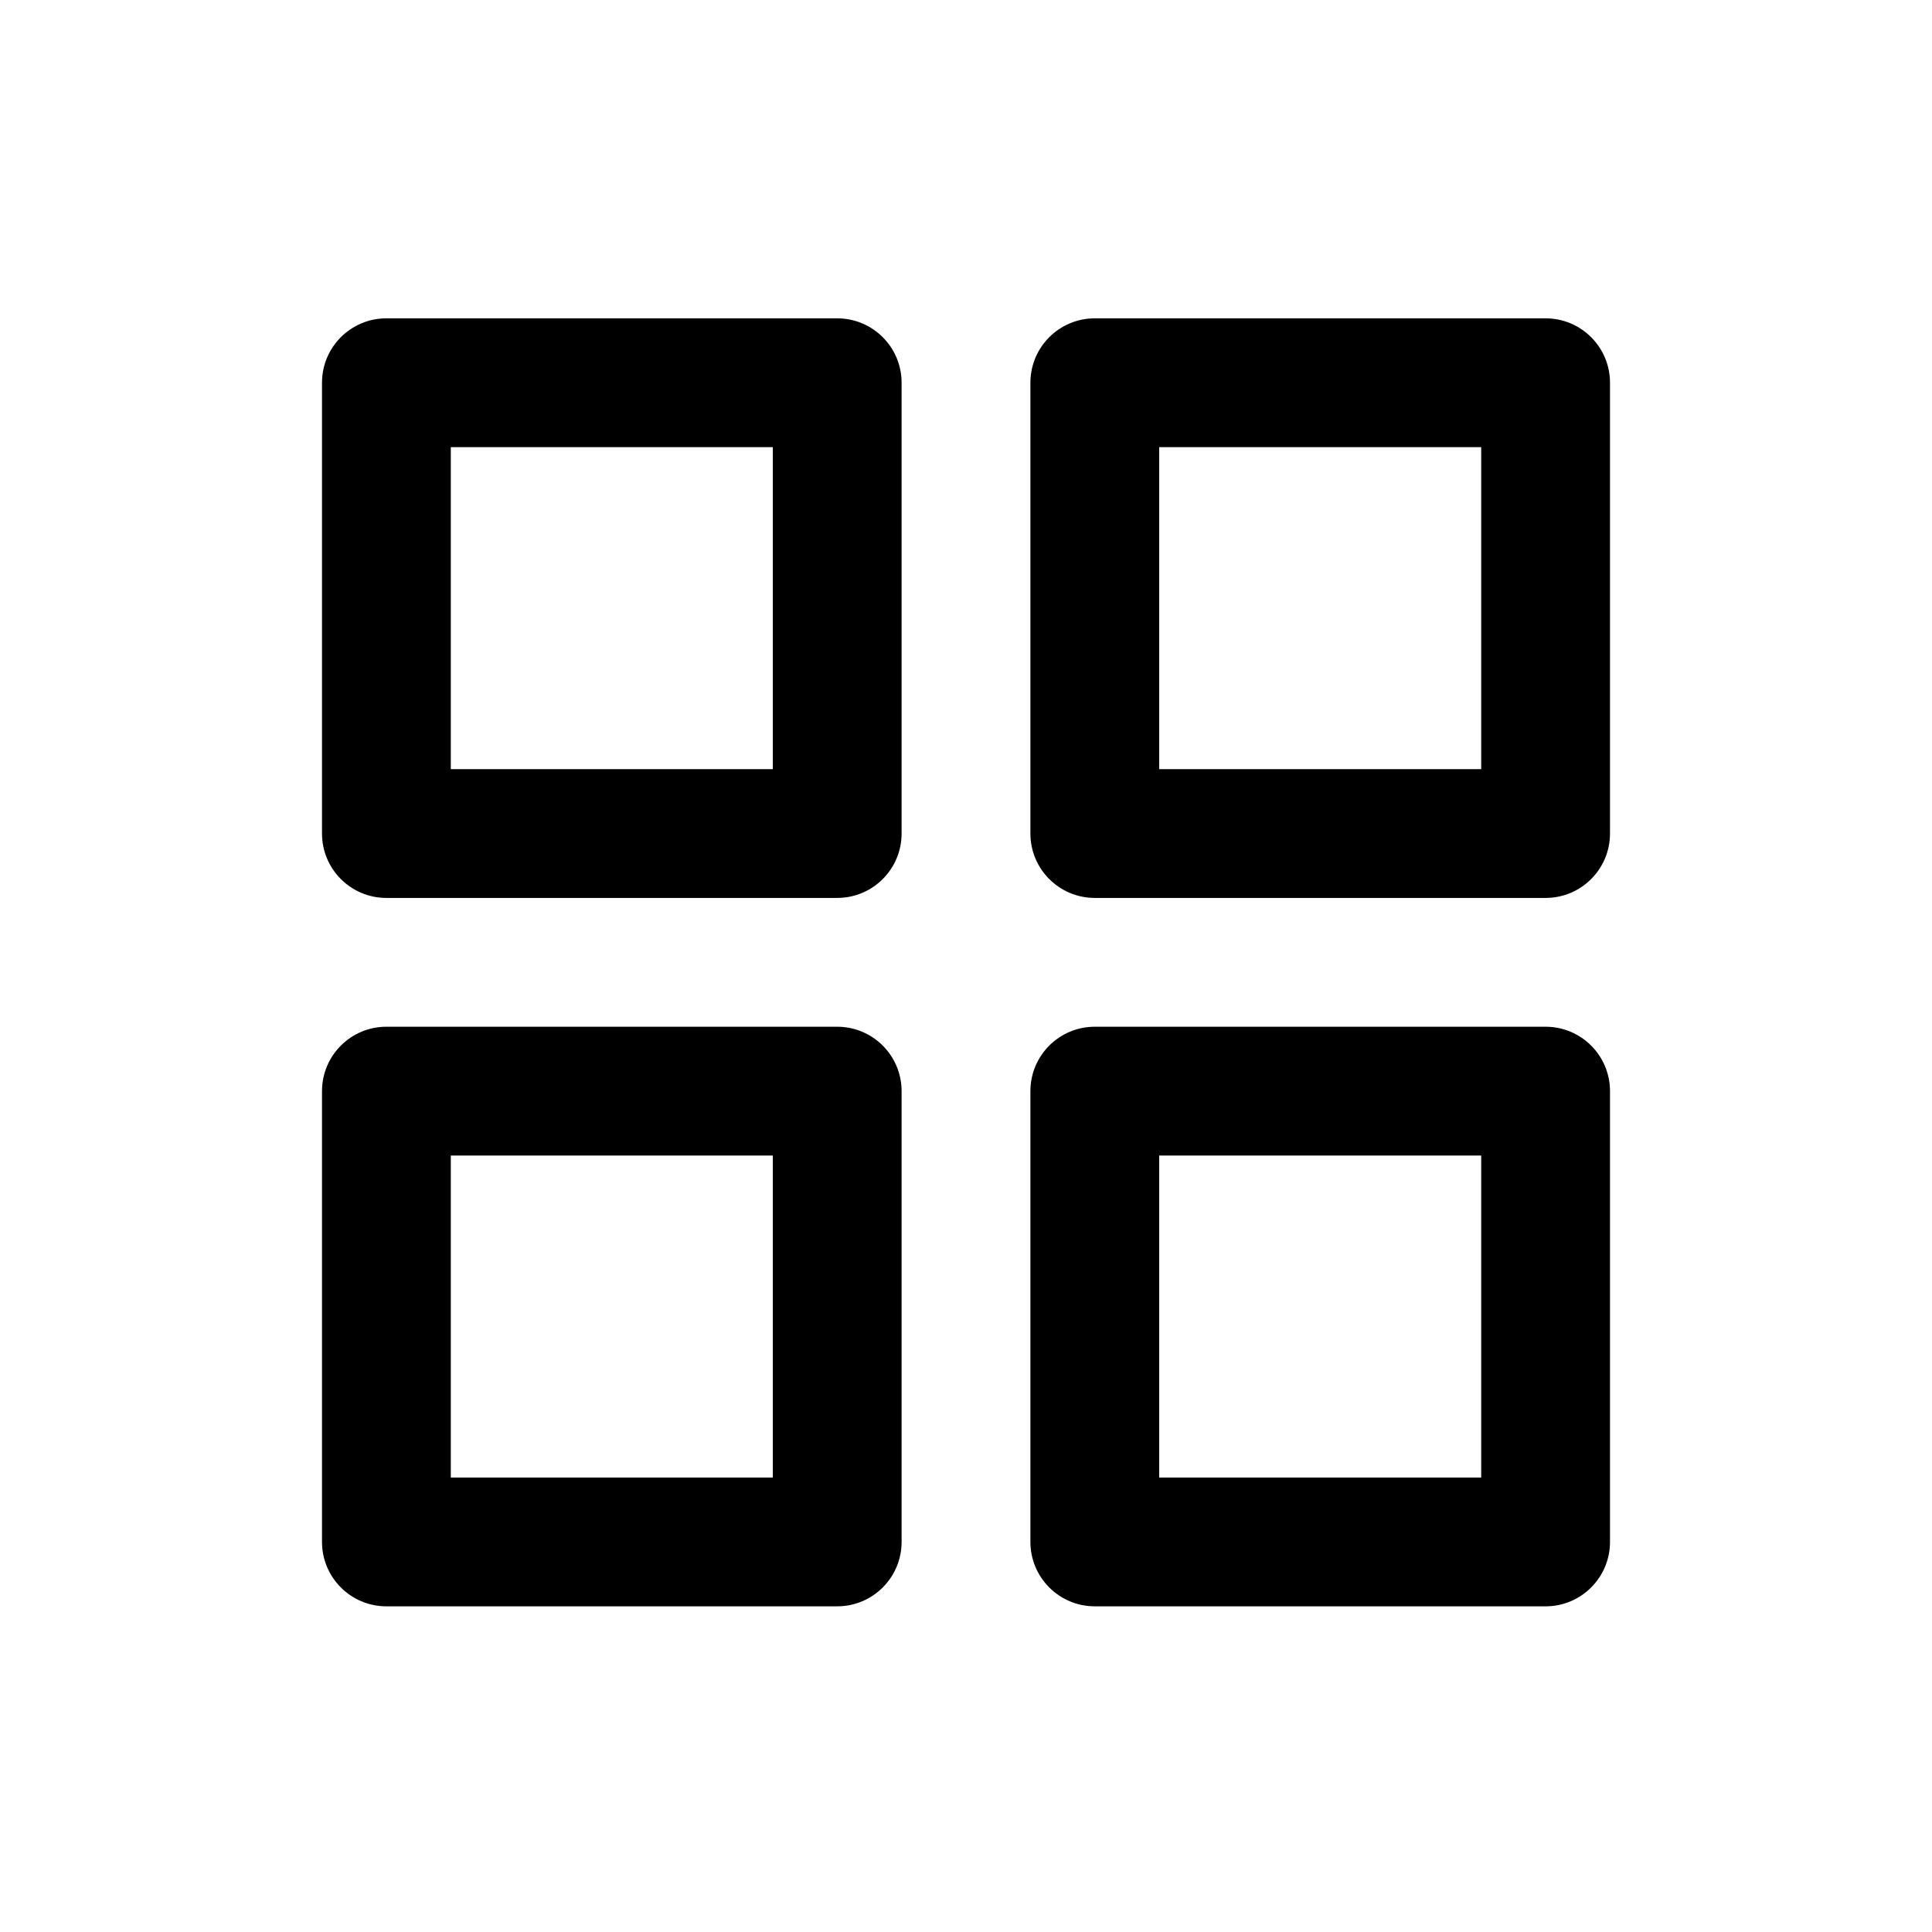
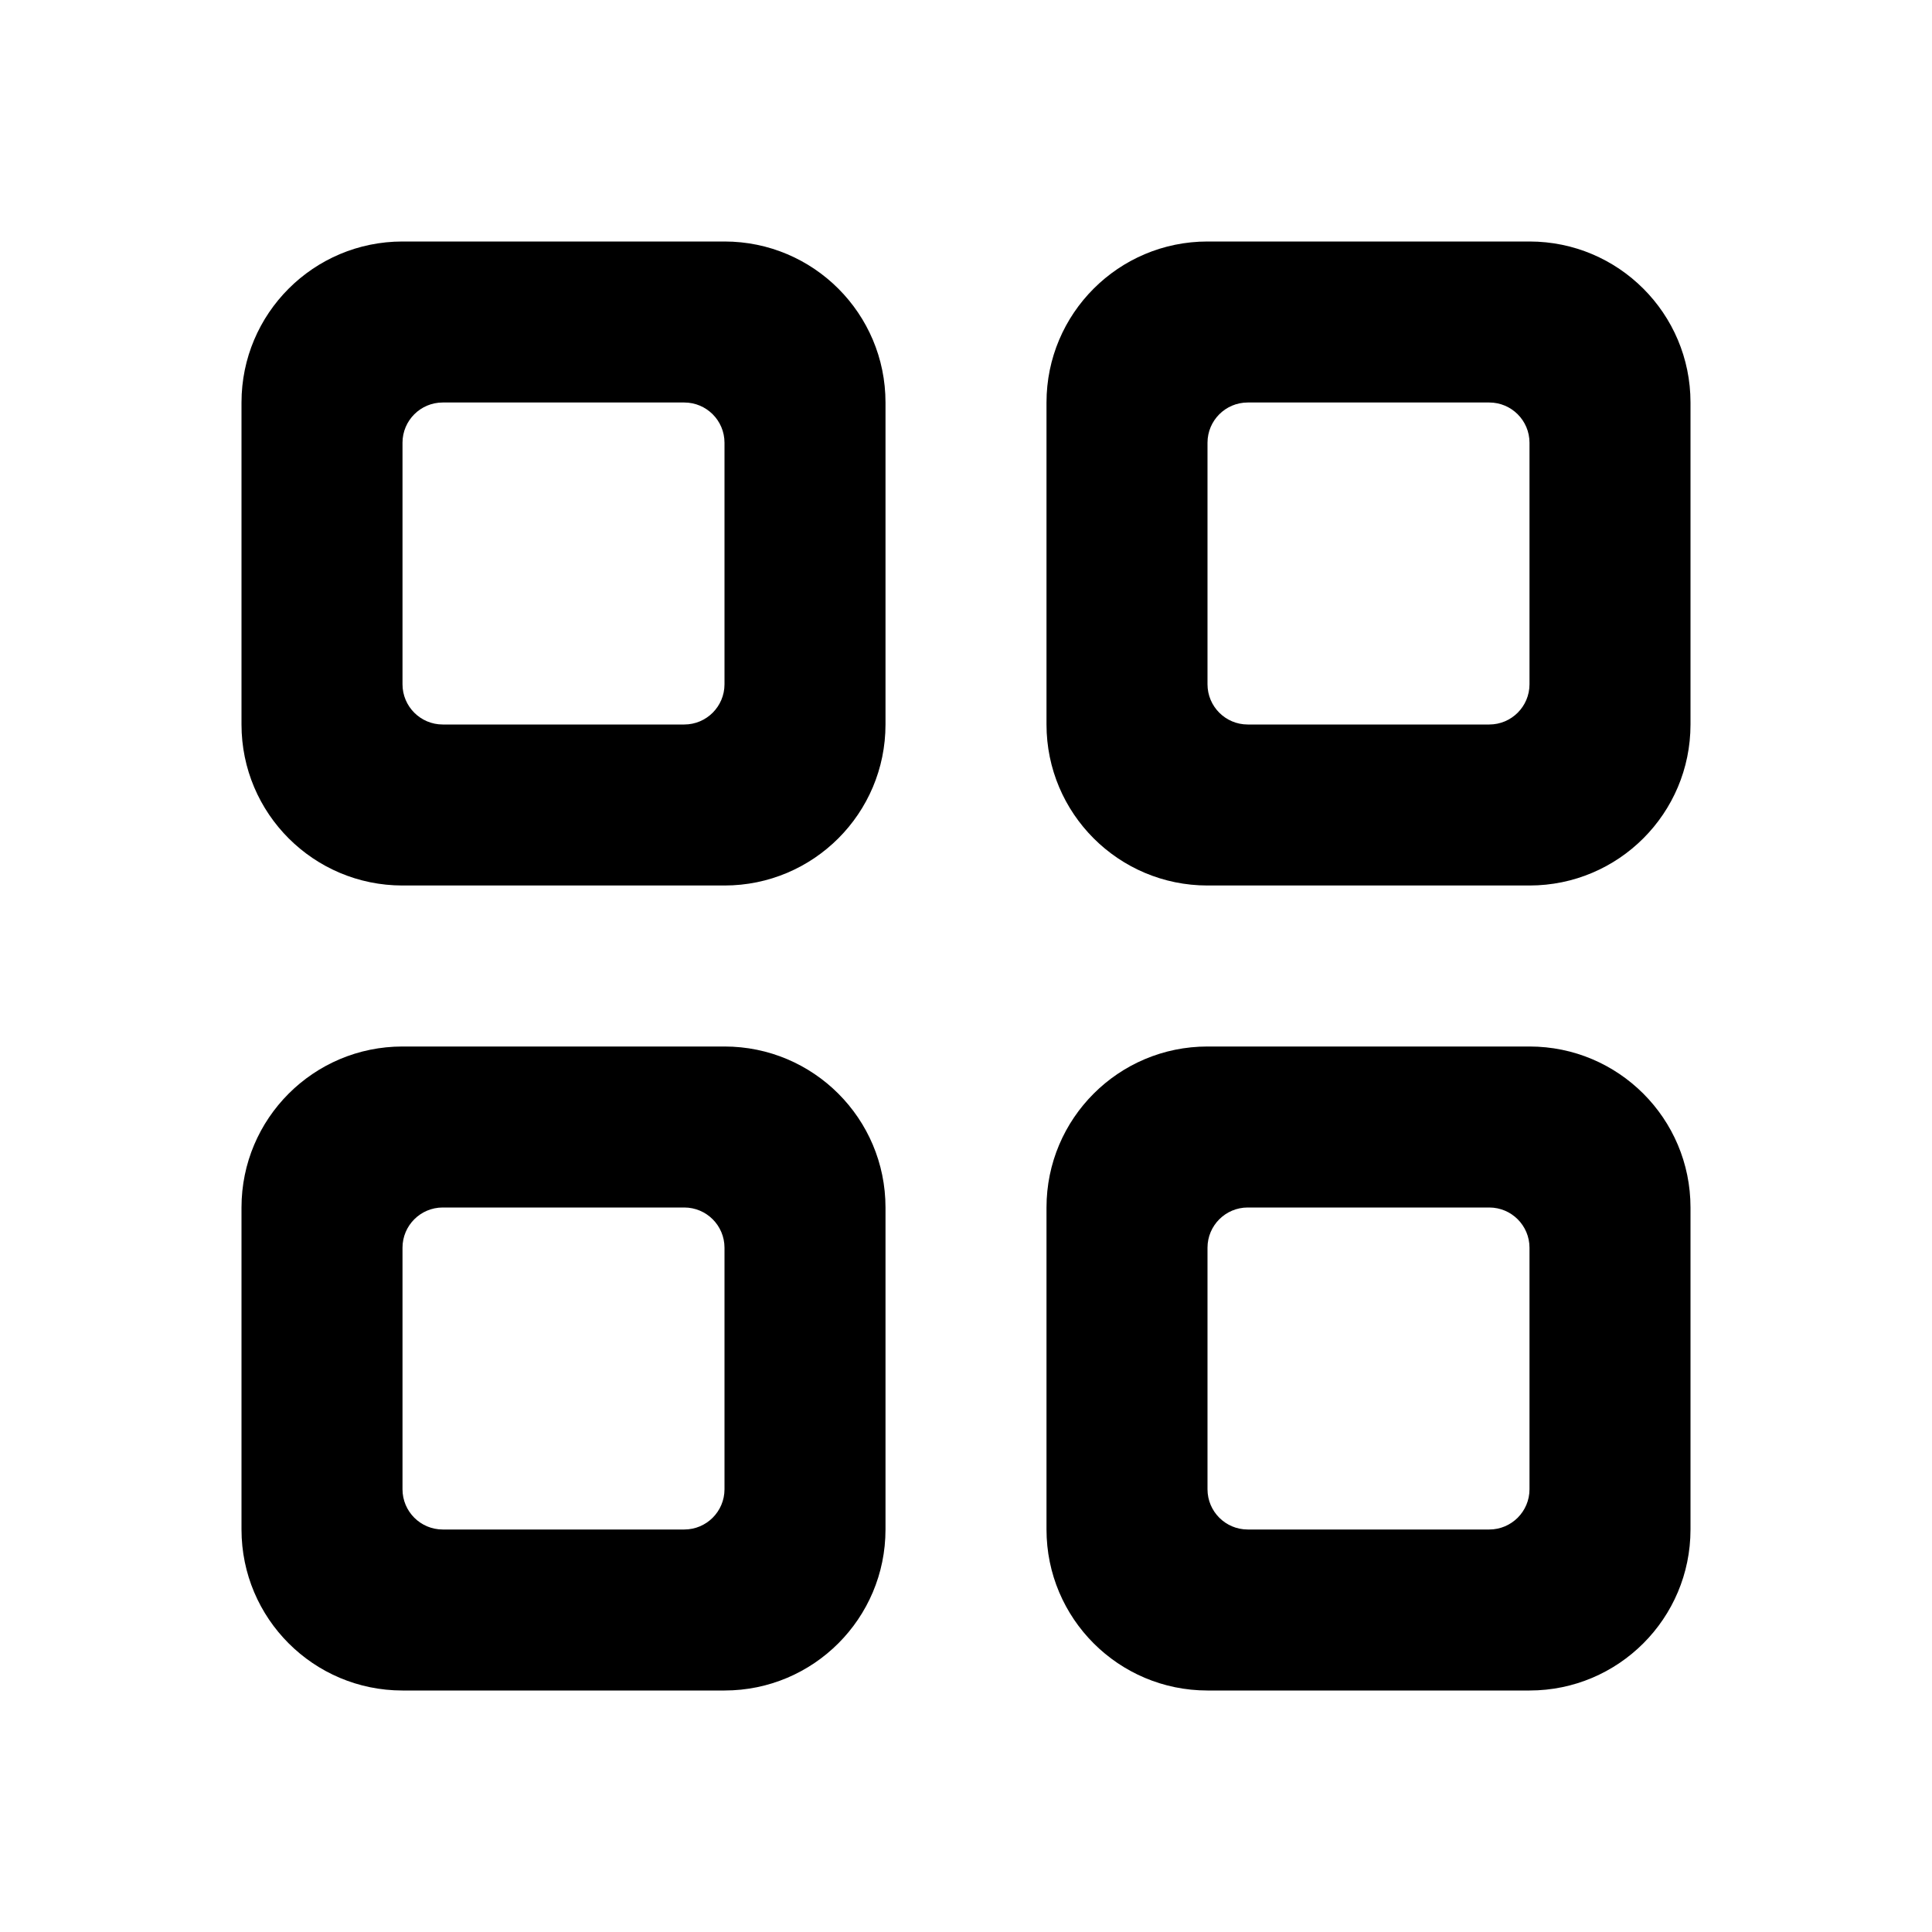
- <svg xmlns="http://www.w3.org/2000/svg" fill="currentColor" viewBox="0 0 30 30">
-   <path d="M13 15.943H6a1 1 0 0 0-1 1v7a1 1 0 0 0 1 1h7a1 1 0 0 0 1-1v-7a1 1 0 0 0-1-1Zm-1 7H7v-5h5v5Zm12-18h-7a1 1 0 0 0-1 1v7a1 1 0 0 0 1 1h7a1 1 0 0 0 1-1v-7a1 1 0 0 0-1-1Zm-1 7h-5v-5h5v5Zm1 4h-7a1 1 0 0 0-1 1v7a1 1 0 0 0 1 1h7a1 1 0 0 0 1-1v-7a1 1 0 0 0-1-1Zm-1 7h-5v-5h5v5Zm-10-18H6a1 1 0 0 0-1 1v7a1 1 0 0 0 1 1h7a1 1 0 0 0 1-1v-7a1 1 0 0 0-1-1Zm-1 7H7v-5h5v5Z" />
+ <svg xmlns="http://www.w3.org/2000/svg" fill="none" viewBox="0 0 24 24">
+   <path fill="currentColor" fill-rule="evenodd" d="M3 5a2 2 0 0 1 2-2h4a2 2 0 0 1 2 2v4a2 2 0 0 1-2 2H5a2 2 0 0 1-2-2V5Zm2 .5a.5.5 0 0 1 .5-.5h3a.5.5 0 0 1 .5.5v3a.5.5 0 0 1-.5.5h-3a.5.5 0 0 1-.5-.5v-3ZM3 15a2 2 0 0 1 2-2h4a2 2 0 0 1 2 2v4a2 2 0 0 1-2 2H5a2 2 0 0 1-2-2v-4Zm2 .5a.5.5 0 0 1 .5-.5h3a.5.5 0 0 1 .5.5v3a.5.5 0 0 1-.5.5h-3a.5.5 0 0 1-.5-.5v-3ZM15 3a2 2 0 0 0-2 2v4a2 2 0 0 0 2 2h4a2 2 0 0 0 2-2V5a2 2 0 0 0-2-2h-4Zm4 2.5a.5.5 0 0 0-.5-.5h-3a.5.5 0 0 0-.5.5v3a.5.5 0 0 0 .5.5h3a.5.5 0 0 0 .5-.5v-3ZM13 15a2 2 0 0 1 2-2h4a2 2 0 0 1 2 2v4a2 2 0 0 1-2 2h-4a2 2 0 0 1-2-2v-4Zm2 .5a.5.5 0 0 1 .5-.5h3a.5.5 0 0 1 .5.5v3a.5.5 0 0 1-.5.5h-3a.5.5 0 0 1-.5-.5v-3Z" clip-rule="evenodd" />
</svg>
